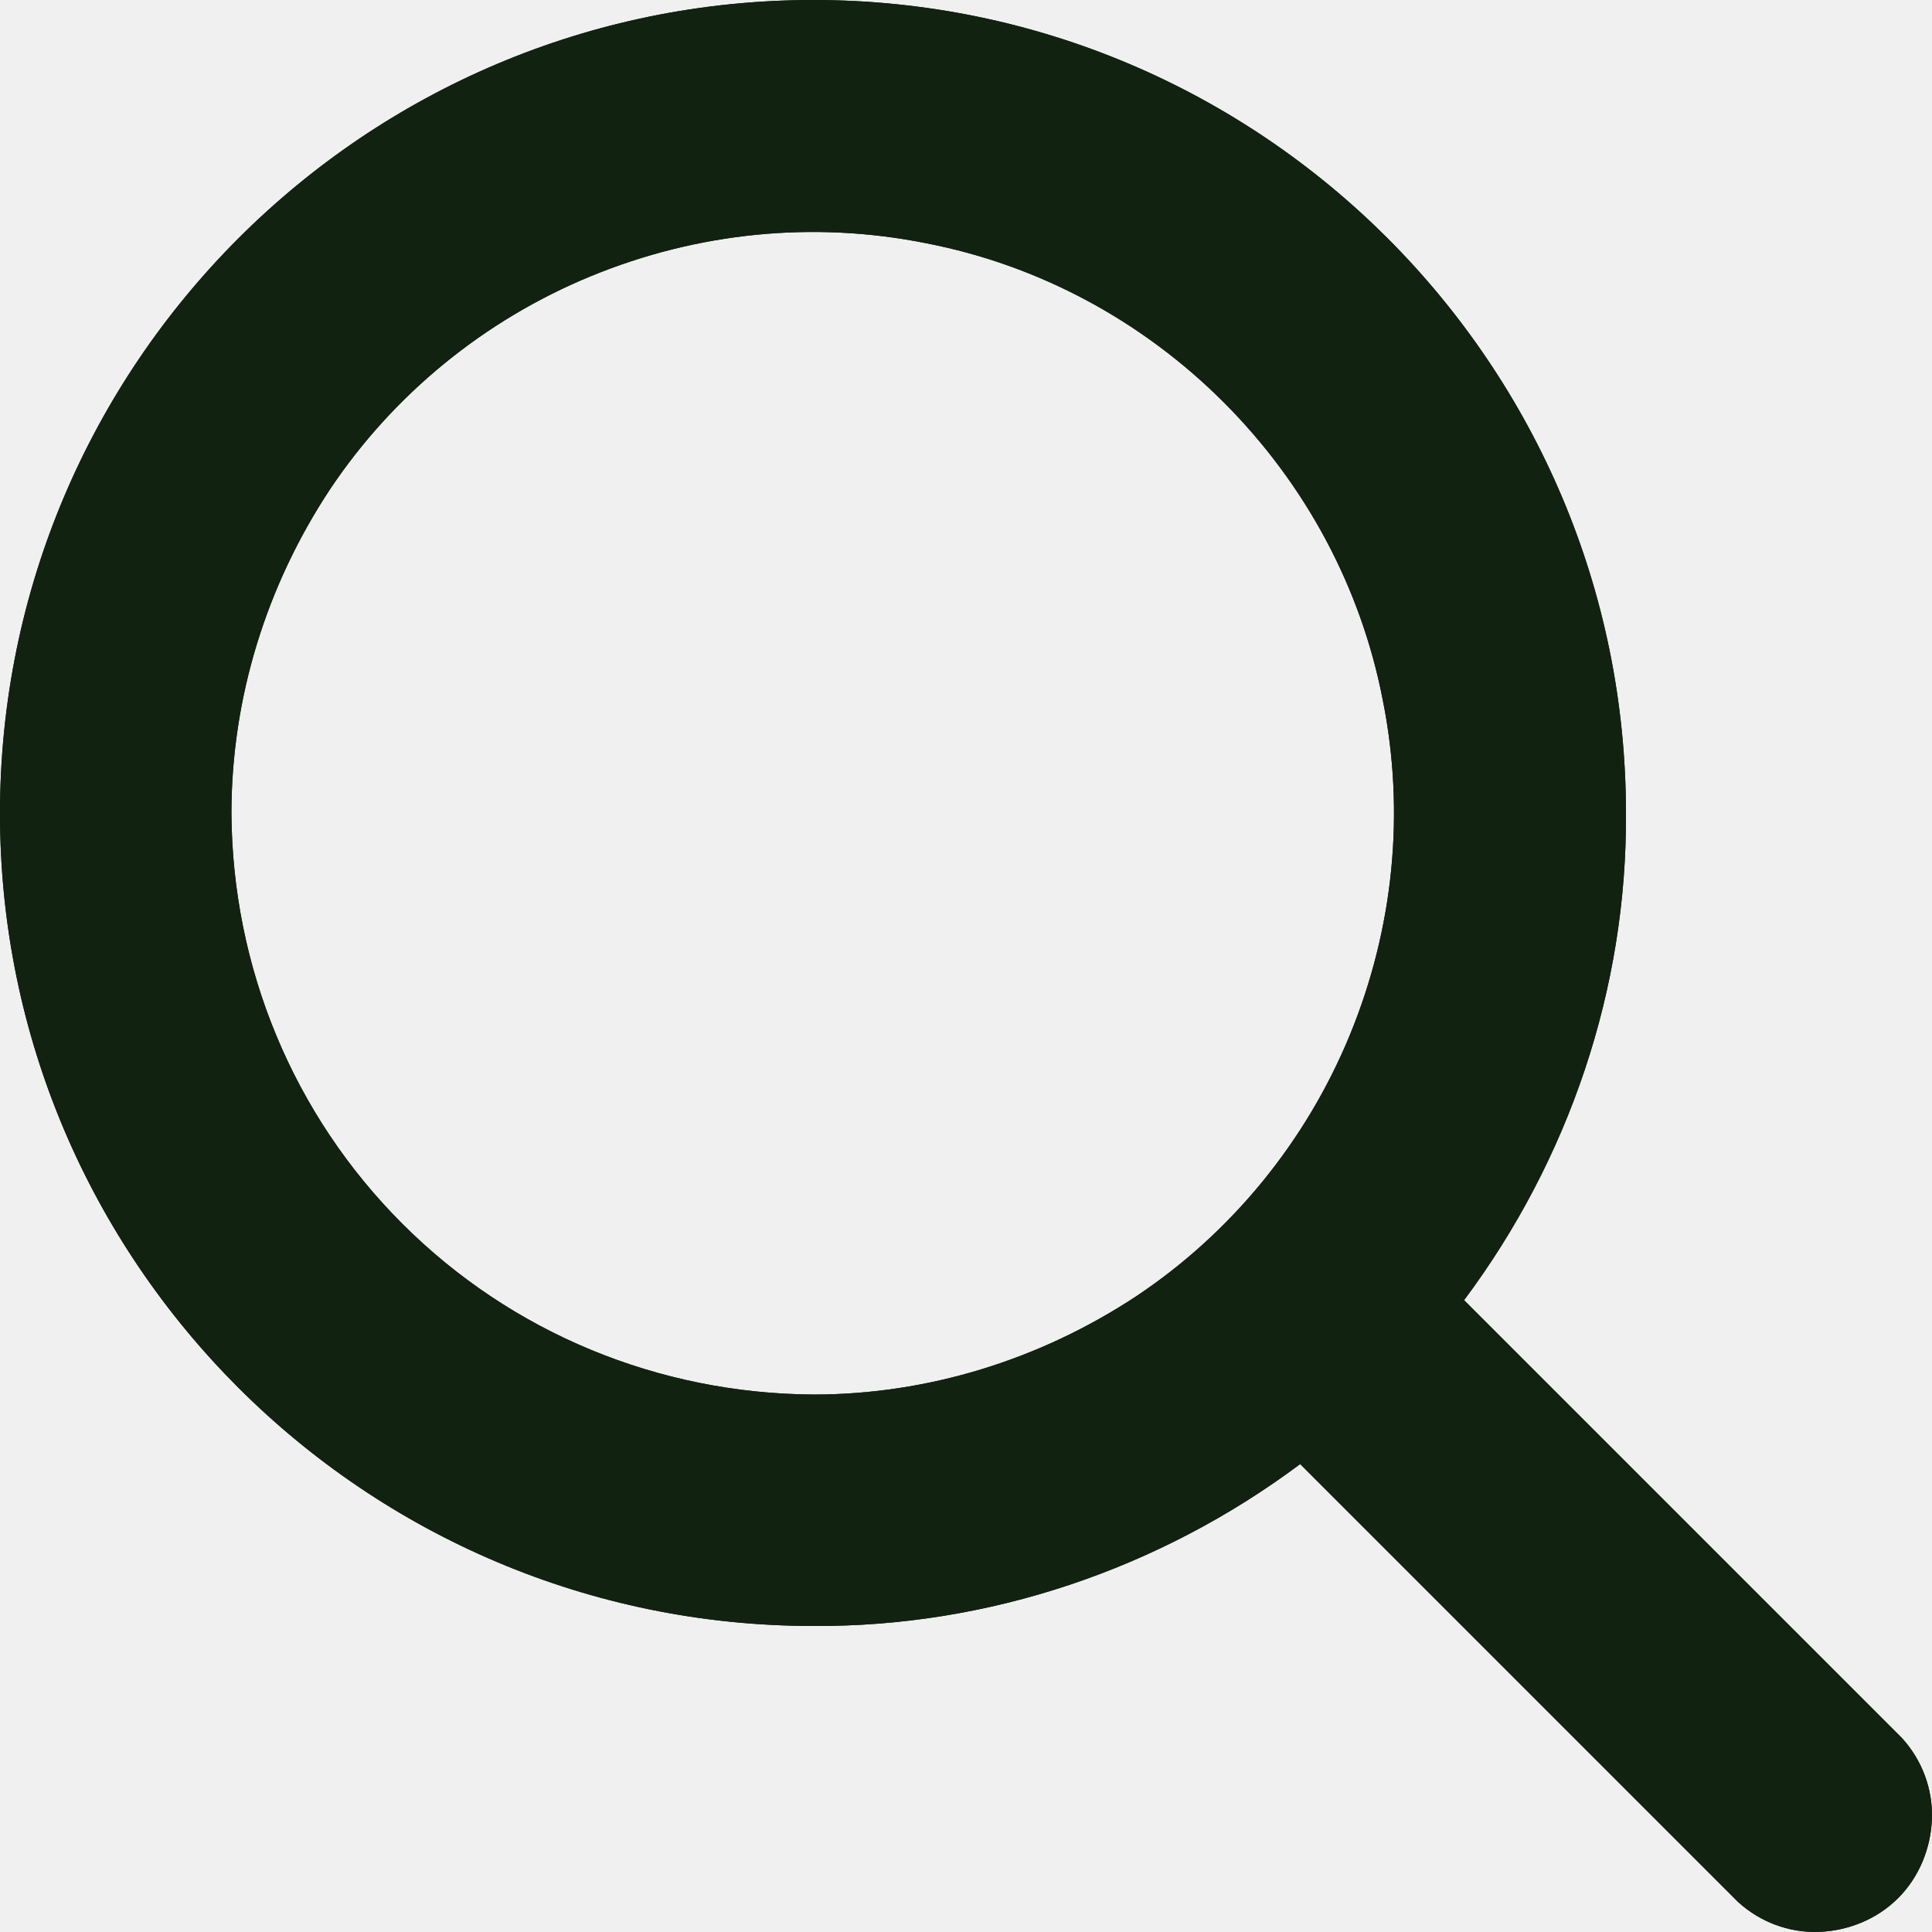
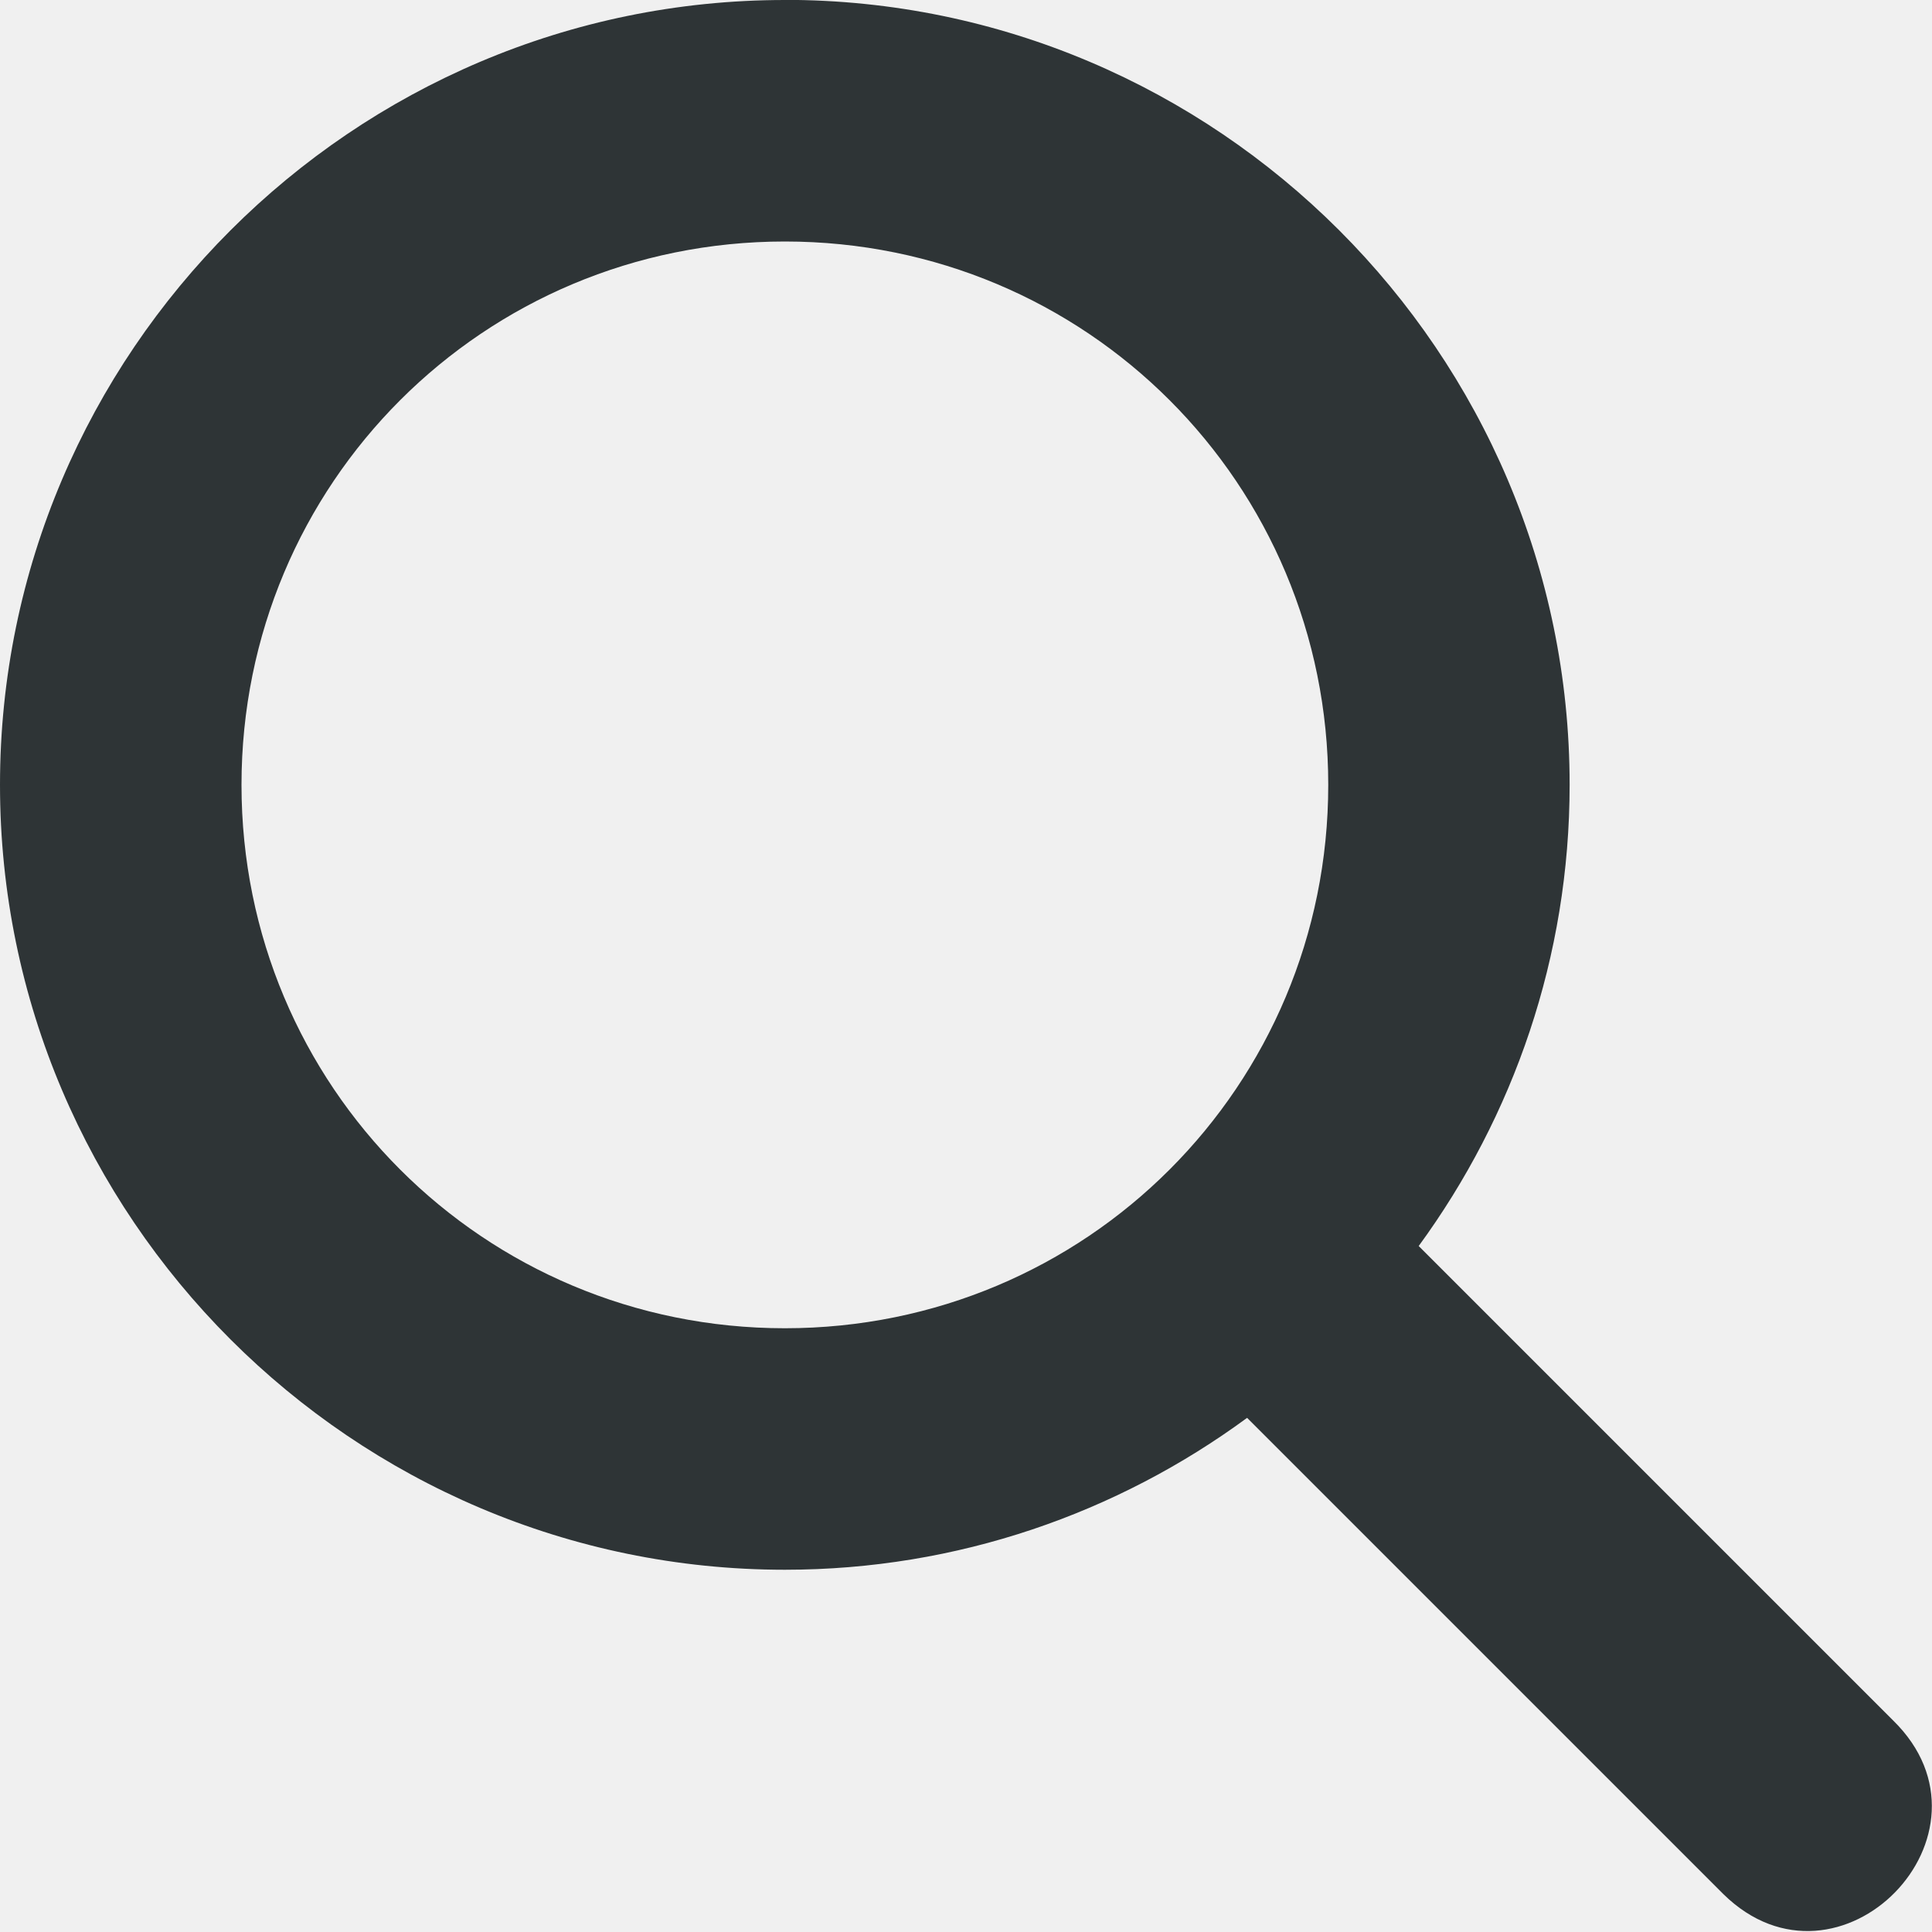
- <svg xmlns="http://www.w3.org/2000/svg" width="19.451" height="19.451" viewBox="0 0 19.451 19.451" fill="none" version="1.1" id="svg1">
-   <defs id="defs1">
-     <clipPath id="clip339_1068">
-       <rect id="Fill=True" width="24" height="24" fill="#ffffff" fill-opacity="0" x="0" y="0" />
-     </clipPath>
-   </defs>
-   <rect id="rect1" width="24" height="24" fill="#ffffff" fill-opacity="0" x="0" y="0" />
-   <g clip-path="url(#clip339_1068)" id="g1" transform="translate(-2.25,-2.25)">
-     <path id="Vector" d="m 21.4,19.75 -4.41,-4.41 c 1.06,-1.42 1.64,-3.14 1.63,-4.9 0,-4.52 -3.67,-8.19 -8.18,-8.19 -4.52,0 -8.19,3.67 -8.19,8.19 0,4.51 3.67,8.18 8.19,8.18 1.76,0.01 3.48,-0.57 4.9,-1.63 l 4.41,4.41 c 0.22,0.2 0.51,0.31 0.81,0.3 0.3,-0.01 0.59,-0.13 0.8,-0.34 0.21,-0.21 0.33,-0.5 0.34,-0.8 0.01,-0.3 -0.1,-0.59 -0.3,-0.81 z M 4.58,10.44 C 4.58,9.28 4.93,8.15 5.57,7.18 6.21,6.22 7.13,5.47 8.2,5.03 9.27,4.59 10.44,4.47 11.58,4.7 c 1.13,0.22 2.17,0.78 2.99,1.6 0.82,0.82 1.38,1.86 1.6,2.99 0.23,1.14 0.11,2.31 -0.33,3.38 -0.44,1.07 -1.19,1.99 -2.15,2.63 -0.97,0.64 -2.1,0.99 -3.25,0.99 C 8.88,16.28 7.4,15.67 6.3,14.57 5.2,13.47 4.59,11.99 4.58,10.44 Z" fill="#112211" fill-opacity="1" fill-rule="nonzero" />
-     <path id="path1" d="m 16.99,15.34 c 1.06,-1.42 1.64,-3.14 1.63,-4.9 0,-4.52 -3.67,-8.19 -8.18,-8.19 -4.52,0 -8.19,3.67 -8.19,8.19 0,4.51 3.67,8.18 8.19,8.18 1.76,0.01 3.48,-0.57 4.9,-1.63 l 4.41,4.41 c 0.22,0.2 0.51,0.31 0.81,0.3 0.3,-0.01 0.59,-0.13 0.8,-0.34 0.21,-0.21 0.33,-0.5 0.34,-0.8 0.01,-0.3 -0.1,-0.59 -0.3,-0.81 z m 3.68,5.09 -5,-5 0.52,-0.69 q 0.35,-0.47 0.62,-0.98 0.27,-0.51 0.45,-1.06 0.18,-0.55 0.27,-1.12 0.1,-0.56 0.09,-1.14 0,-0.81 -0.17,-1.58 Q 17.31,8.24 17.06,7.64 16.81,7.05 16.46,6.52 16.06,5.89 15.52,5.35 14.98,4.81 14.35,4.41 13.82,4.06 13.23,3.81 12.63,3.55 12,3.41 11.23,3.25 10.44,3.25 9.64,3.25 8.87,3.41 8.24,3.55 7.64,3.81 7.05,4.06 6.52,4.41 5.89,4.81 5.35,5.35 4.81,5.89 4.41,6.52 4.06,7.05 3.81,7.64 3.55,8.24 3.41,8.87 3.25,9.64 3.25,10.44 q 0,0.79 0.16,1.56 0.14,0.63 0.4,1.23 0.25,0.59 0.6,1.12 0.4,0.63 0.94,1.17 0.54,0.54 1.17,0.94 0.53,0.35 1.12,0.6 0.6,0.26 1.23,0.4 0.77,0.16 1.57,0.16 0.59,0.01 1.16,-0.09 0.56,-0.09 1.1,-0.27 0.55,-0.19 1.06,-0.45 0.51,-0.27 0.98,-0.62 l 0.69,-0.52 5,5 q 0.02,0.01 0.04,0.02 0.03,0.01 0.06,0.01 0.04,0 0.07,-0.01 0.03,-0.02 0.05,-0.04 0.02,-0.02 0.04,-0.05 0.01,-0.03 0.01,-0.07 0,-0.03 -0.01,-0.06 -0.01,-0.02 -0.02,-0.04 z M 5.36,5.83 Q 5.02,6.21 4.74,6.63 4.46,7.05 4.24,7.51 4.03,7.96 3.88,8.45 3.74,8.92 3.66,9.4 3.58,9.91 3.58,10.44 q 0.01,0.68 0.14,1.33 0.13,0.66 0.39,1.29 0.26,0.62 0.63,1.18 0.37,0.56 0.85,1.04 0.49,0.48 1.04,0.85 0.56,0.37 1.18,0.63 0.63,0.26 1.27,0.39 0.67,0.13 1.36,0.14 0.5,0 1,-0.08 0.5,-0.07 0.98,-0.22 0.49,-0.15 0.94,-0.36 0.46,-0.22 0.88,-0.5 0.42,-0.28 0.8,-0.62 0.37,-0.34 0.69,-0.73 0.32,-0.39 0.58,-0.82 0.26,-0.43 0.45,-0.9 0.2,-0.47 0.32,-0.96 0.12,-0.49 0.17,-0.99 Q 17.3,10.6 17.28,10.1 17.25,9.6 17.15,9.1 17.05,8.6 16.88,8.13 16.72,7.65 16.48,7.21 16.24,6.76 15.94,6.35 15.64,5.95 15.28,5.59 14.92,5.23 14.52,4.93 14.11,4.63 13.66,4.39 13.22,4.15 12.74,3.99 12.27,3.82 11.77,3.72 11.27,3.62 10.77,3.59 10.27,3.57 9.76,3.62 9.26,3.67 8.77,3.79 8.28,3.91 7.81,4.11 7.34,4.3 6.91,4.56 6.48,4.82 6.09,5.14 5.7,5.46 5.36,5.83 Z M 4.58,10.44 C 4.58,9.28 4.93,8.15 5.57,7.18 6.21,6.22 7.13,5.47 8.2,5.03 9.27,4.59 10.44,4.47 11.58,4.7 c 1.13,0.22 2.17,0.78 2.99,1.6 0.82,0.82 1.38,1.86 1.6,2.99 0.23,1.14 0.11,2.31 -0.33,3.38 -0.44,1.07 -1.19,1.99 -2.15,2.63 -0.97,0.64 -2.1,0.99 -3.25,0.99 C 8.88,16.28 7.4,15.67 6.3,14.57 5.2,13.47 4.59,11.99 4.58,10.44 Z" fill="#112211" fill-opacity="1" fill-rule="evenodd" />
-   </g>
+ <svg xmlns="http://www.w3.org/2000/svg" width="800px" height="800px" viewBox="0 0 16 16">
+   <path d="m 6.5 0 c -3.578 0 -6.5 2.922 -6.5 6.5 s 2.922 6.5 6.5 6.5 c 1.43 0 2.754 -0.469 3.828 -1.258 l 3.945 3.945 c 0.957 0.938 2.363 -0.5 1.406 -1.438 l -3.93 -3.93 c 0.785 -1.074 1.25 -2.395 1.25 -3.82 c 0 -3.578 -2.922 -6.5 -6.5 -6.5 z m 0 2 c 2.496 0 4.5 2.004 4.5 4.5 s -2.004 4.5 -4.5 4.5 s -4.5 -2.004 -4.5 -4.5 s 2.004 -4.5 4.5 -4.5 z m 0 0" fill="#2e3436" />
</svg>
